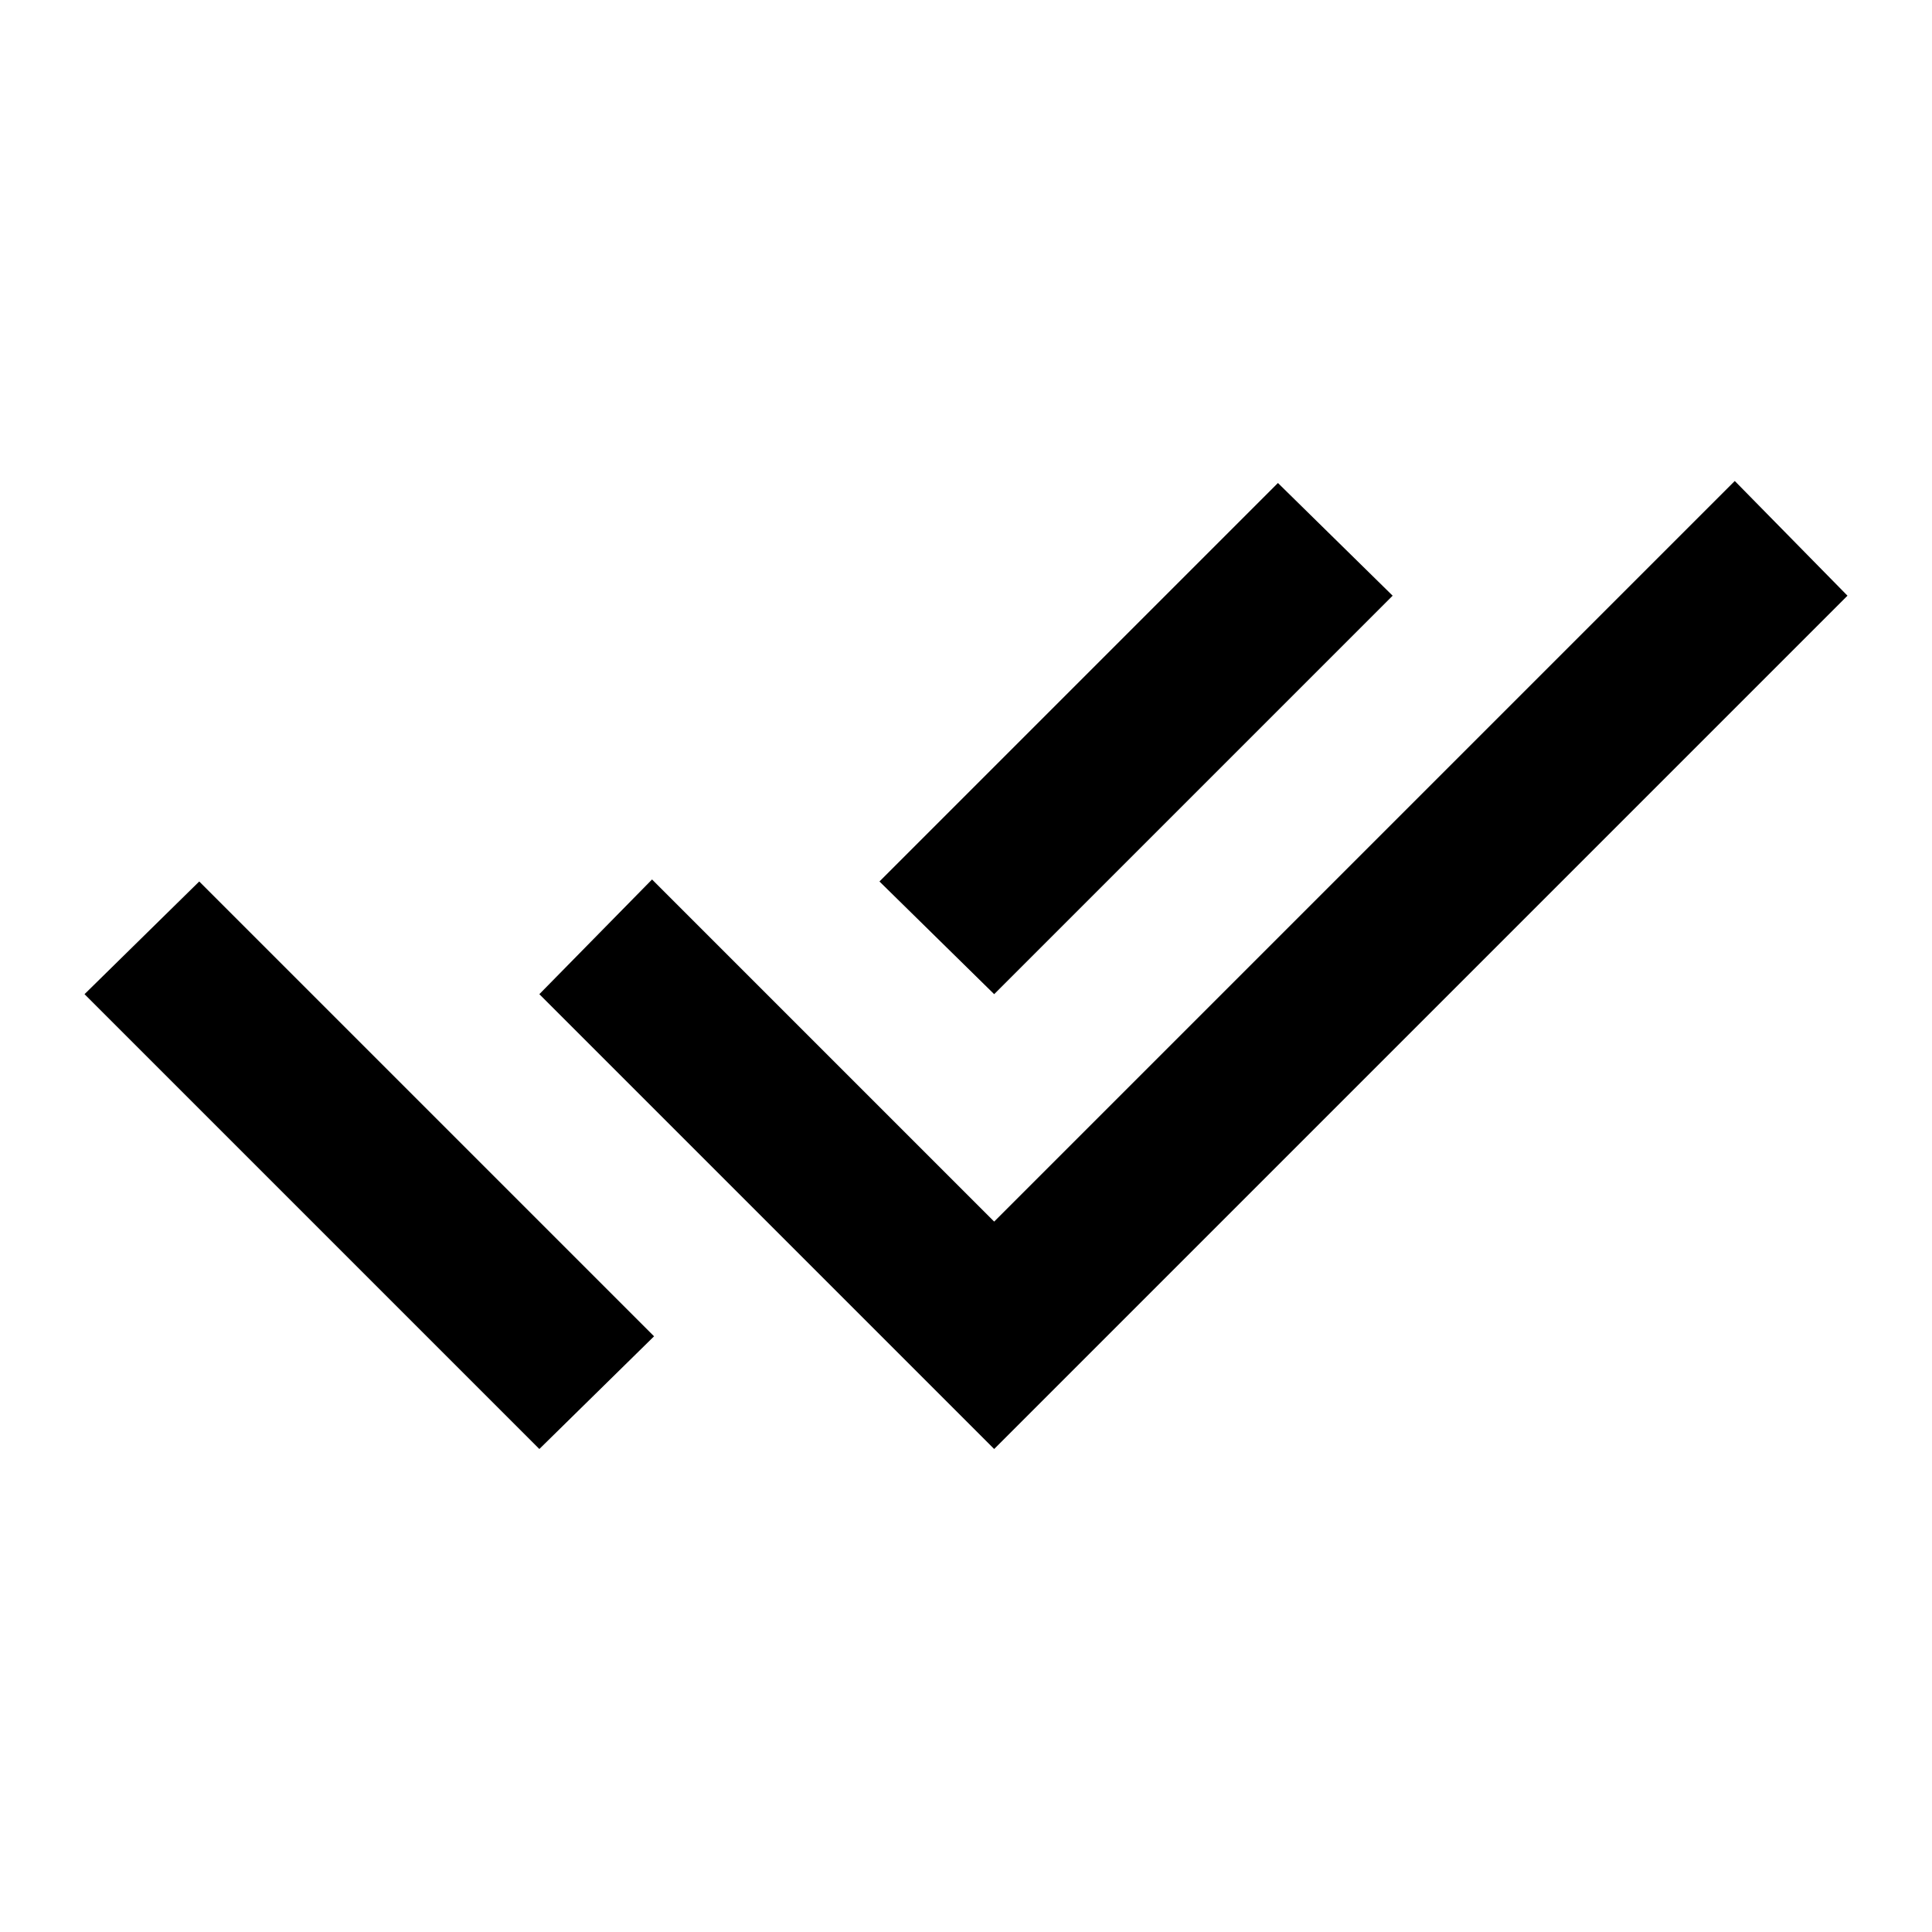
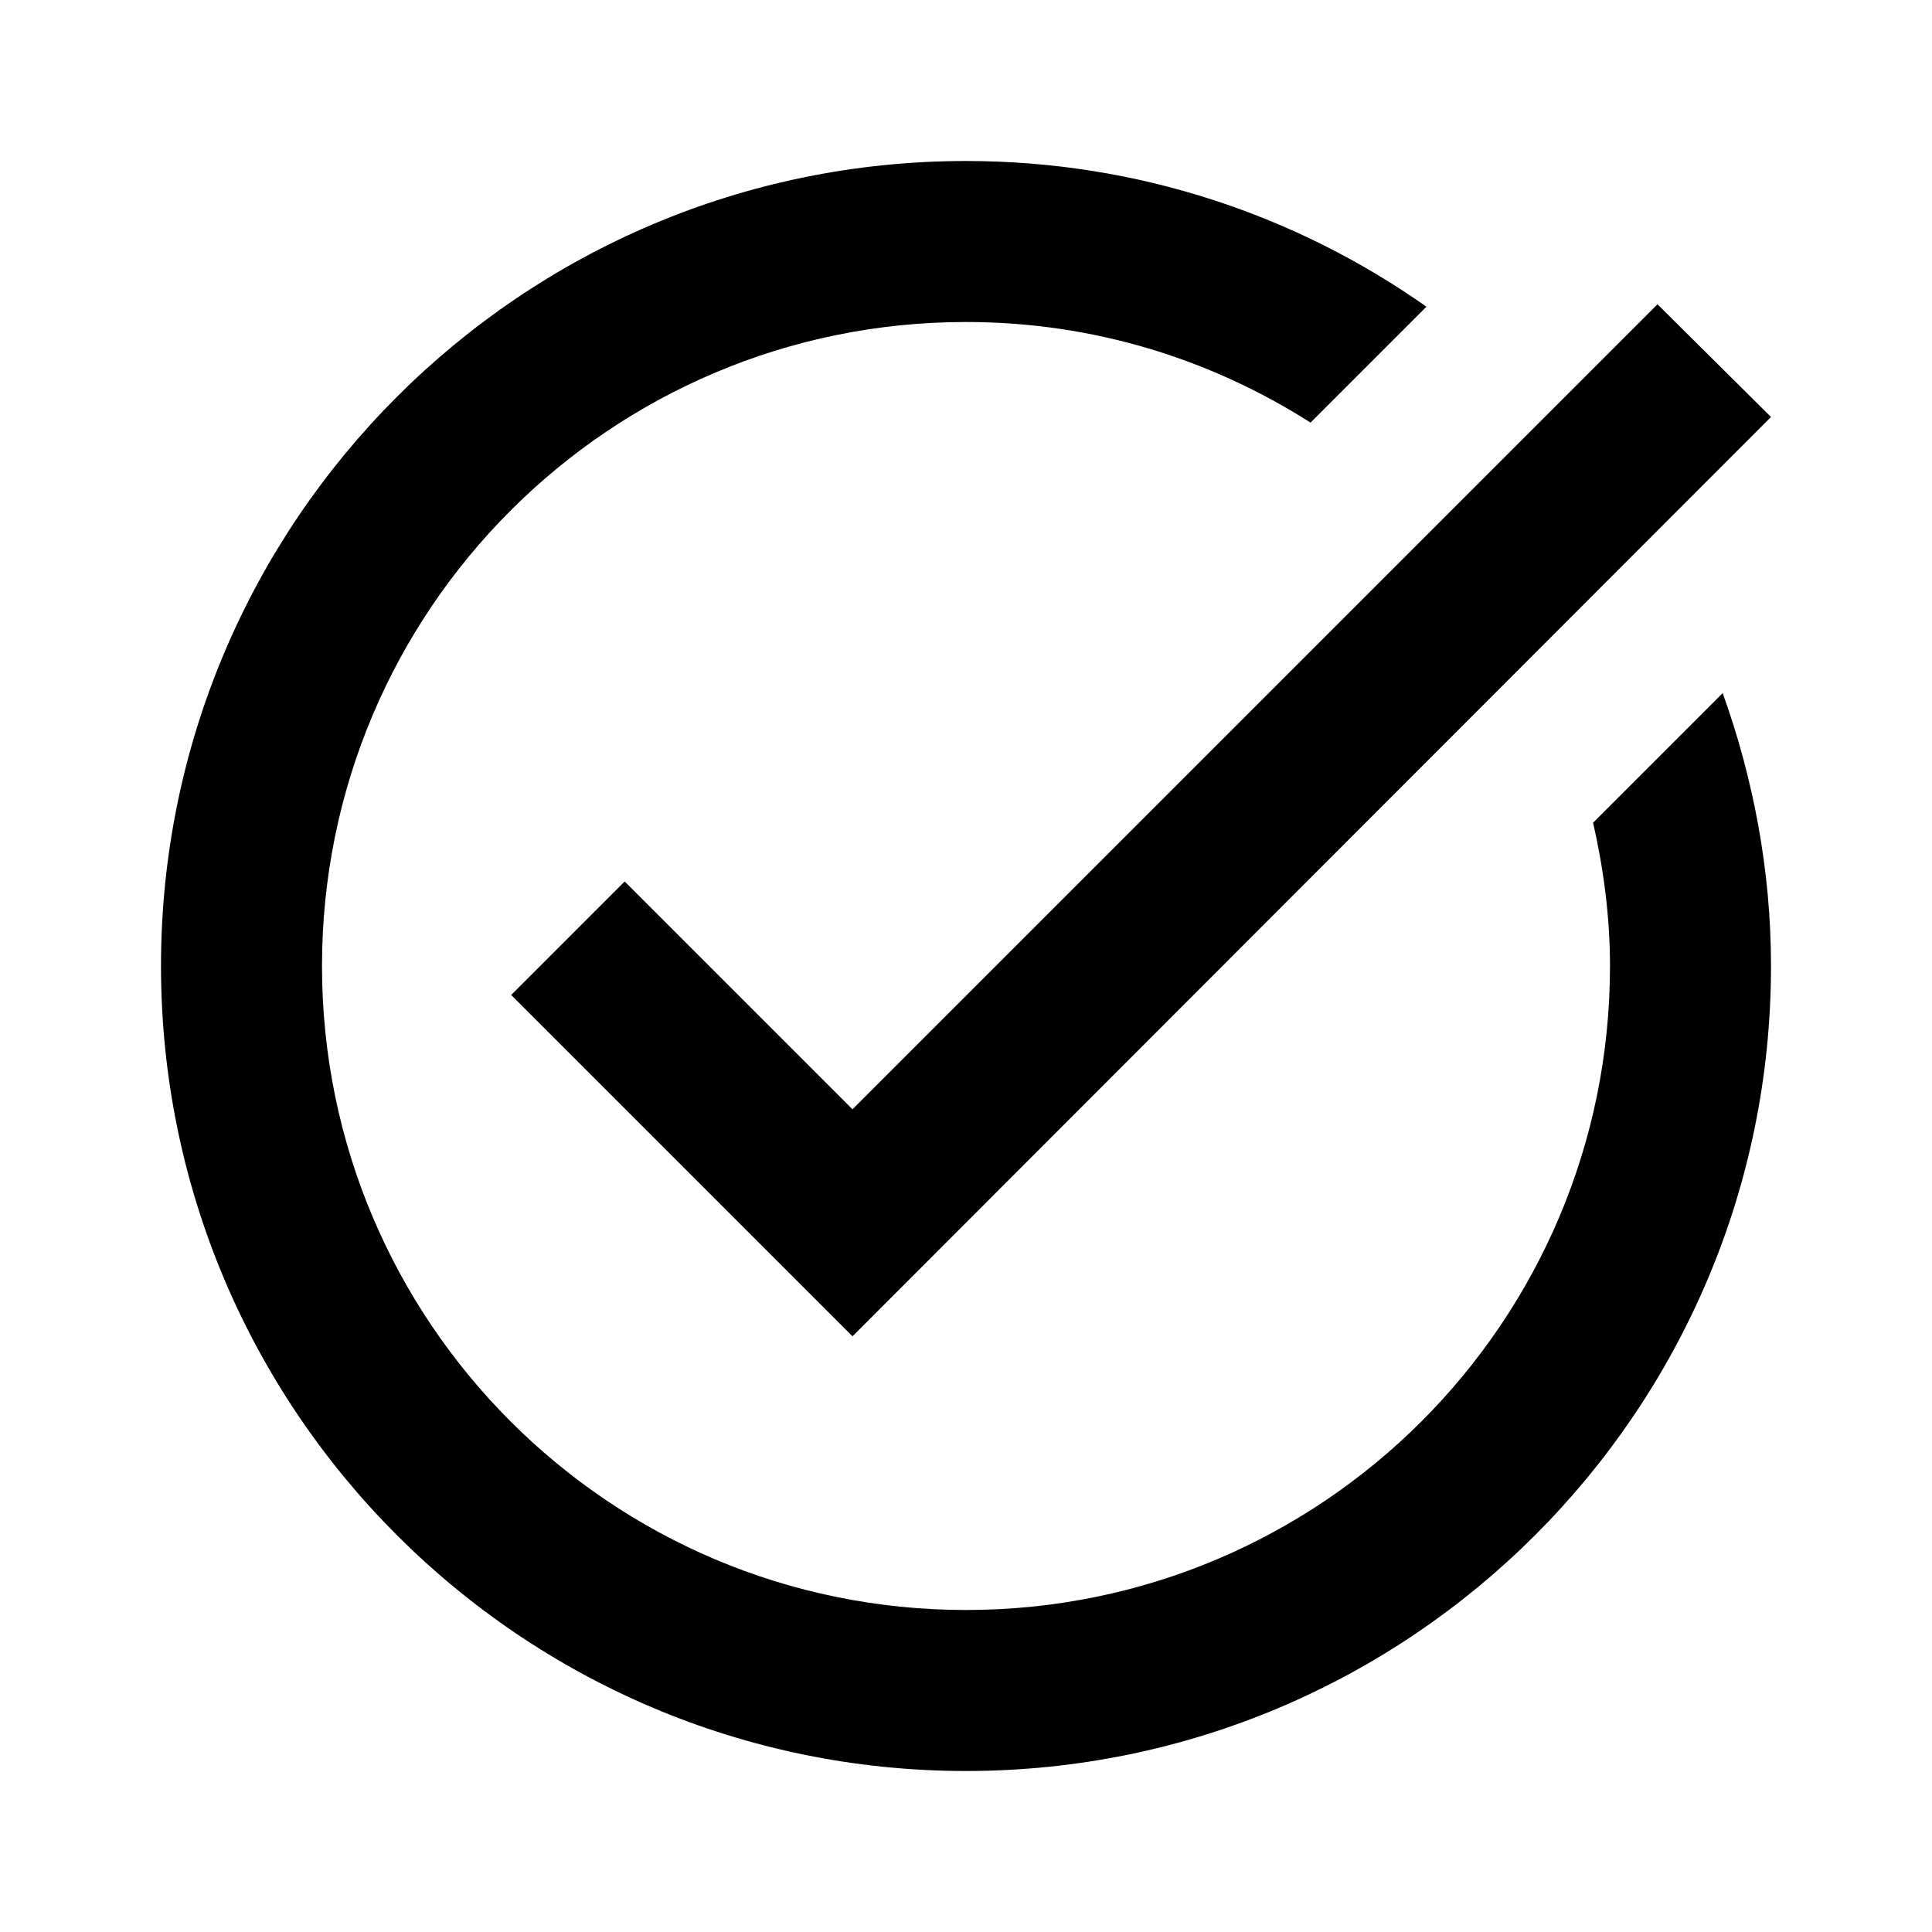
- <svg xmlns="http://www.w3.org/2000/svg" height="24px" viewBox="0 -960 960 960" width="24px" fill="#000000">
-   <path d="M268-240 42-466l57-56 170 170 56 56-57 56Zm226 0L268-466l56-57 170 170 368-368 56 57-424 424Zm0-226-57-56 198-198 57 56-198 198Z" />
+ <svg xmlns="http://www.w3.org/2000/svg" enable-background="new 0 0 24 24" height="24px" viewBox="0 0 24 24" width="24px" fill="#000000">
+   <rect fill="none" height="24" width="24" />
+   <path d="M22,5.18L10.59,16.6l-4.24-4.24l1.41-1.41l2.83,2.83l10-10L22,5.18z M19.79,10.22C19.92,10.79,20,11.39,20,12 c0,4.42-3.58,8-8,8s-8-3.58-8-8c0-4.42,3.58-8,8-8c1.58,0,3.04,0.46,4.28,1.25l1.44-1.44C16.1,2.67,14.13,2,12,2C6.48,2,2,6.48,2,12 c0,5.52,4.48,10,10,10s10-4.48,10-10c0-1.19-0.22-2.33-0.6-3.39L19.79,10.22z" />
</svg>
